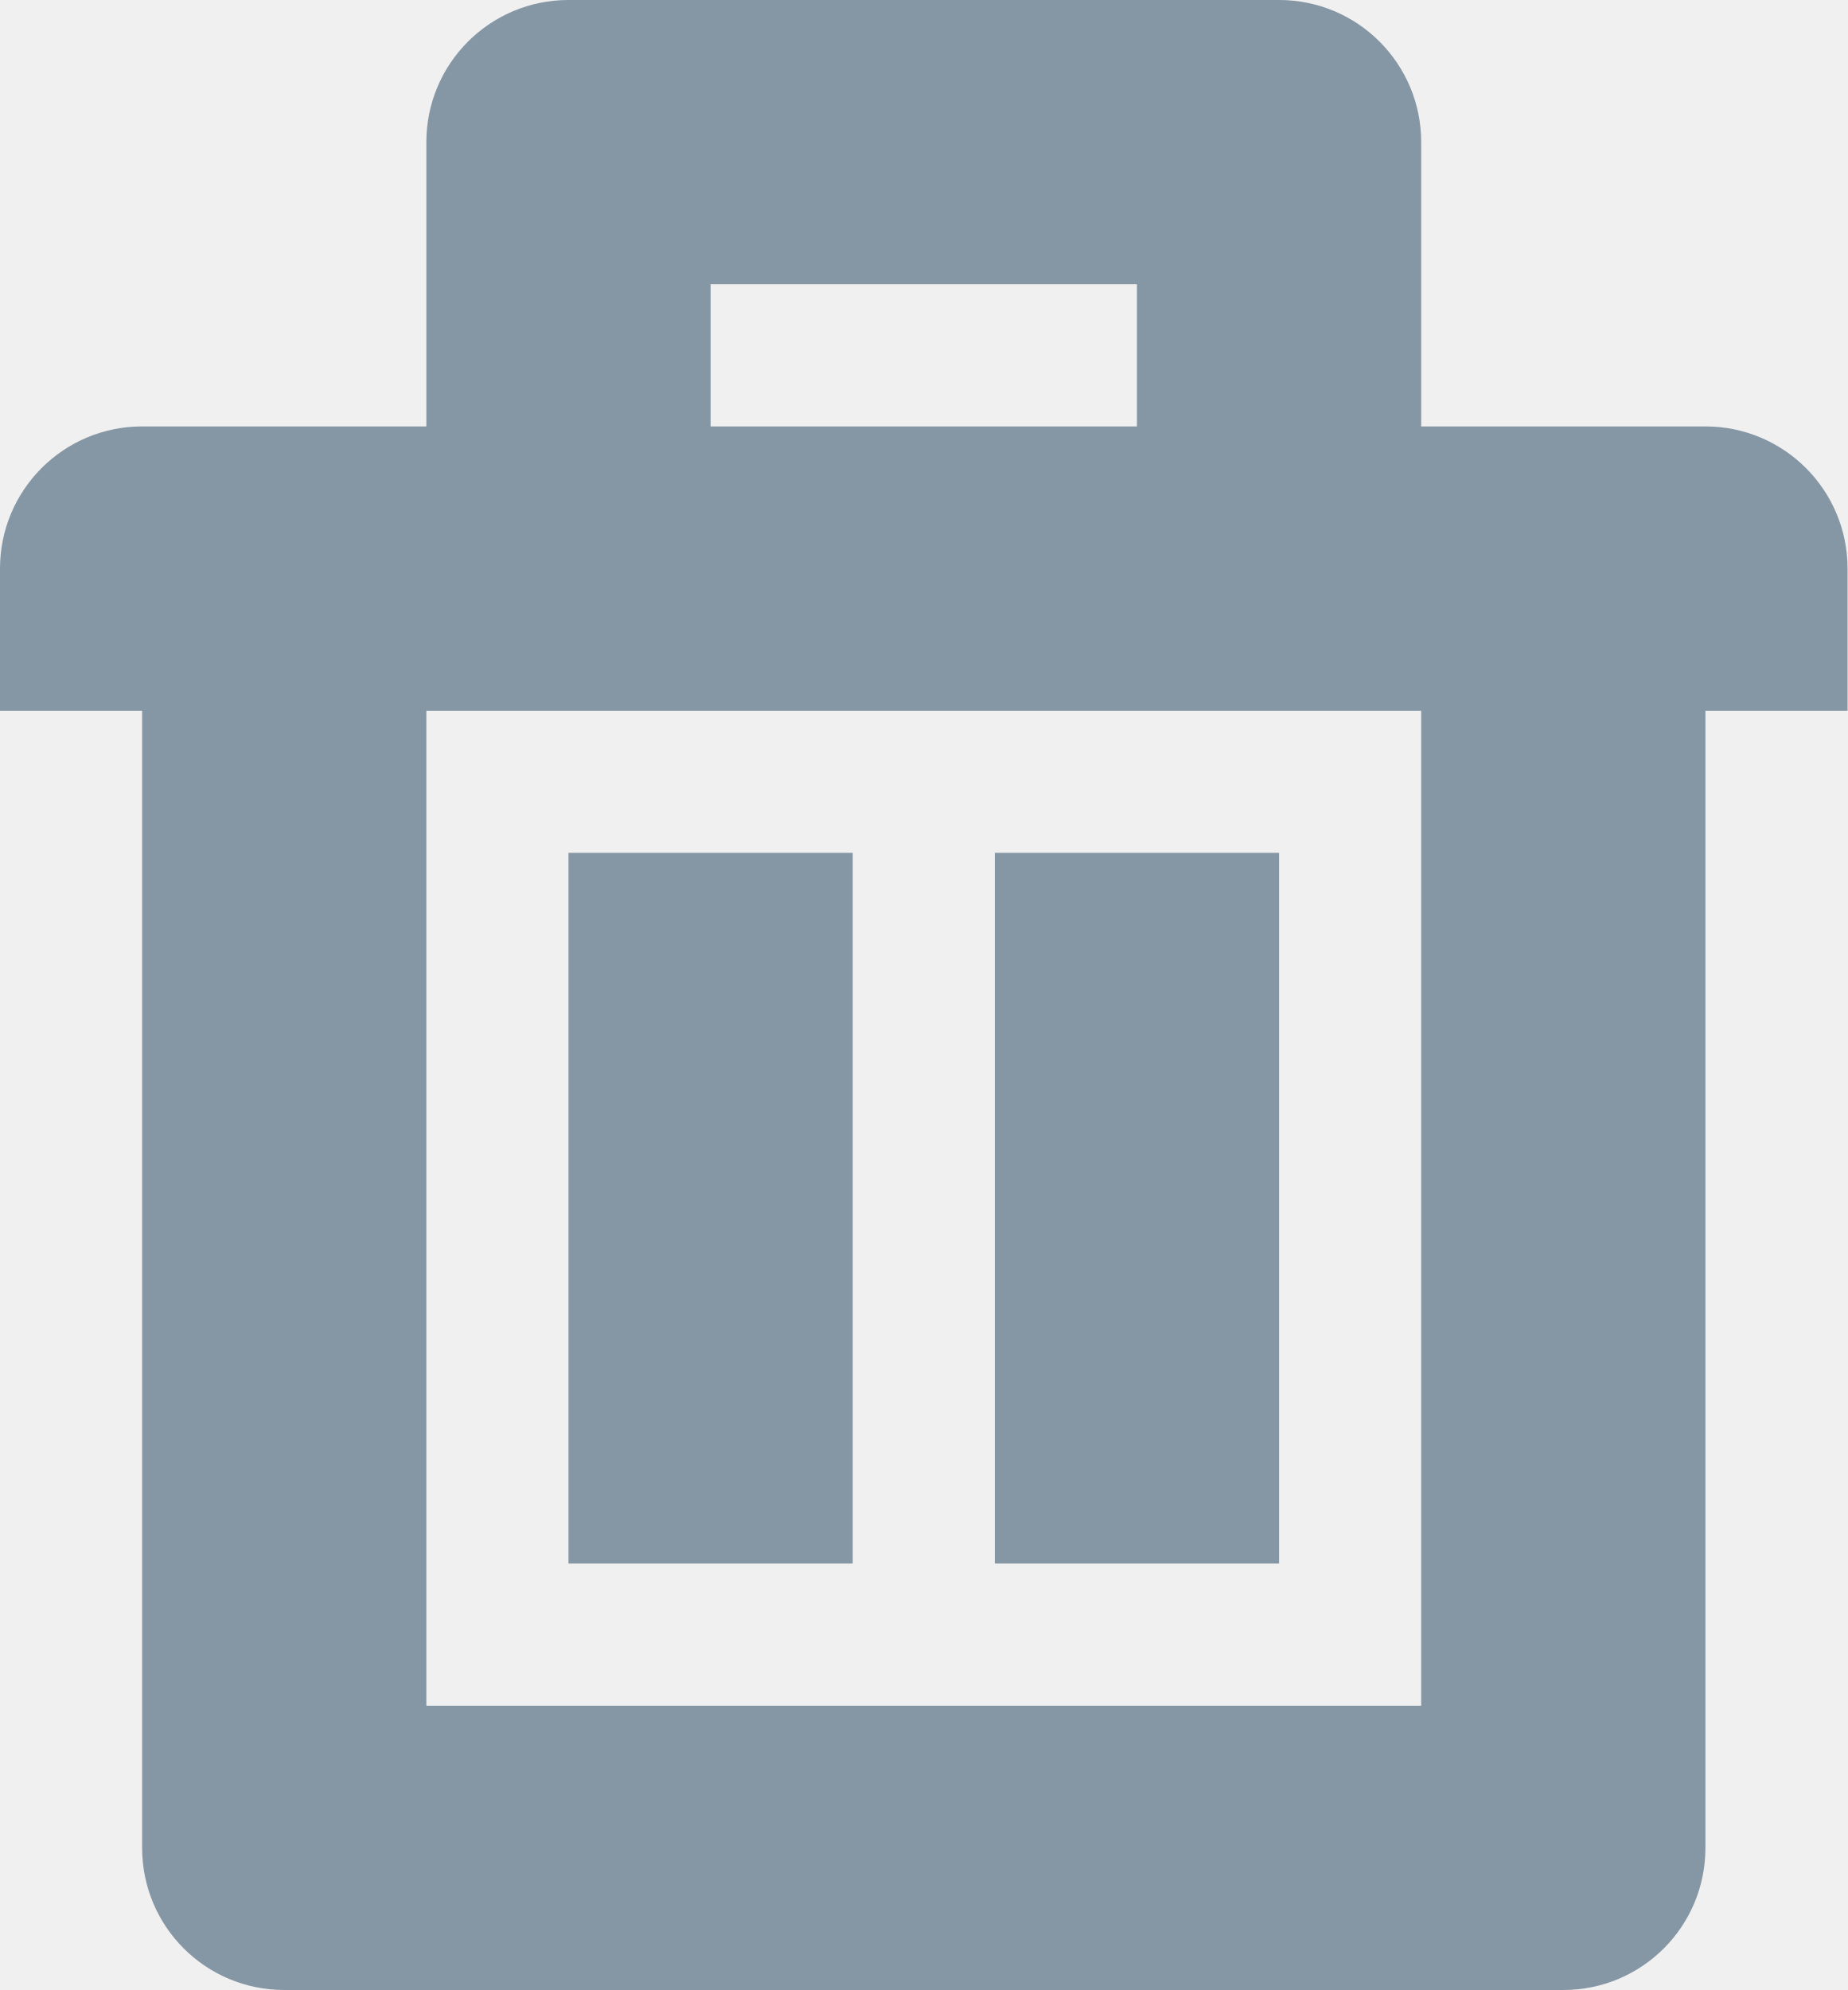
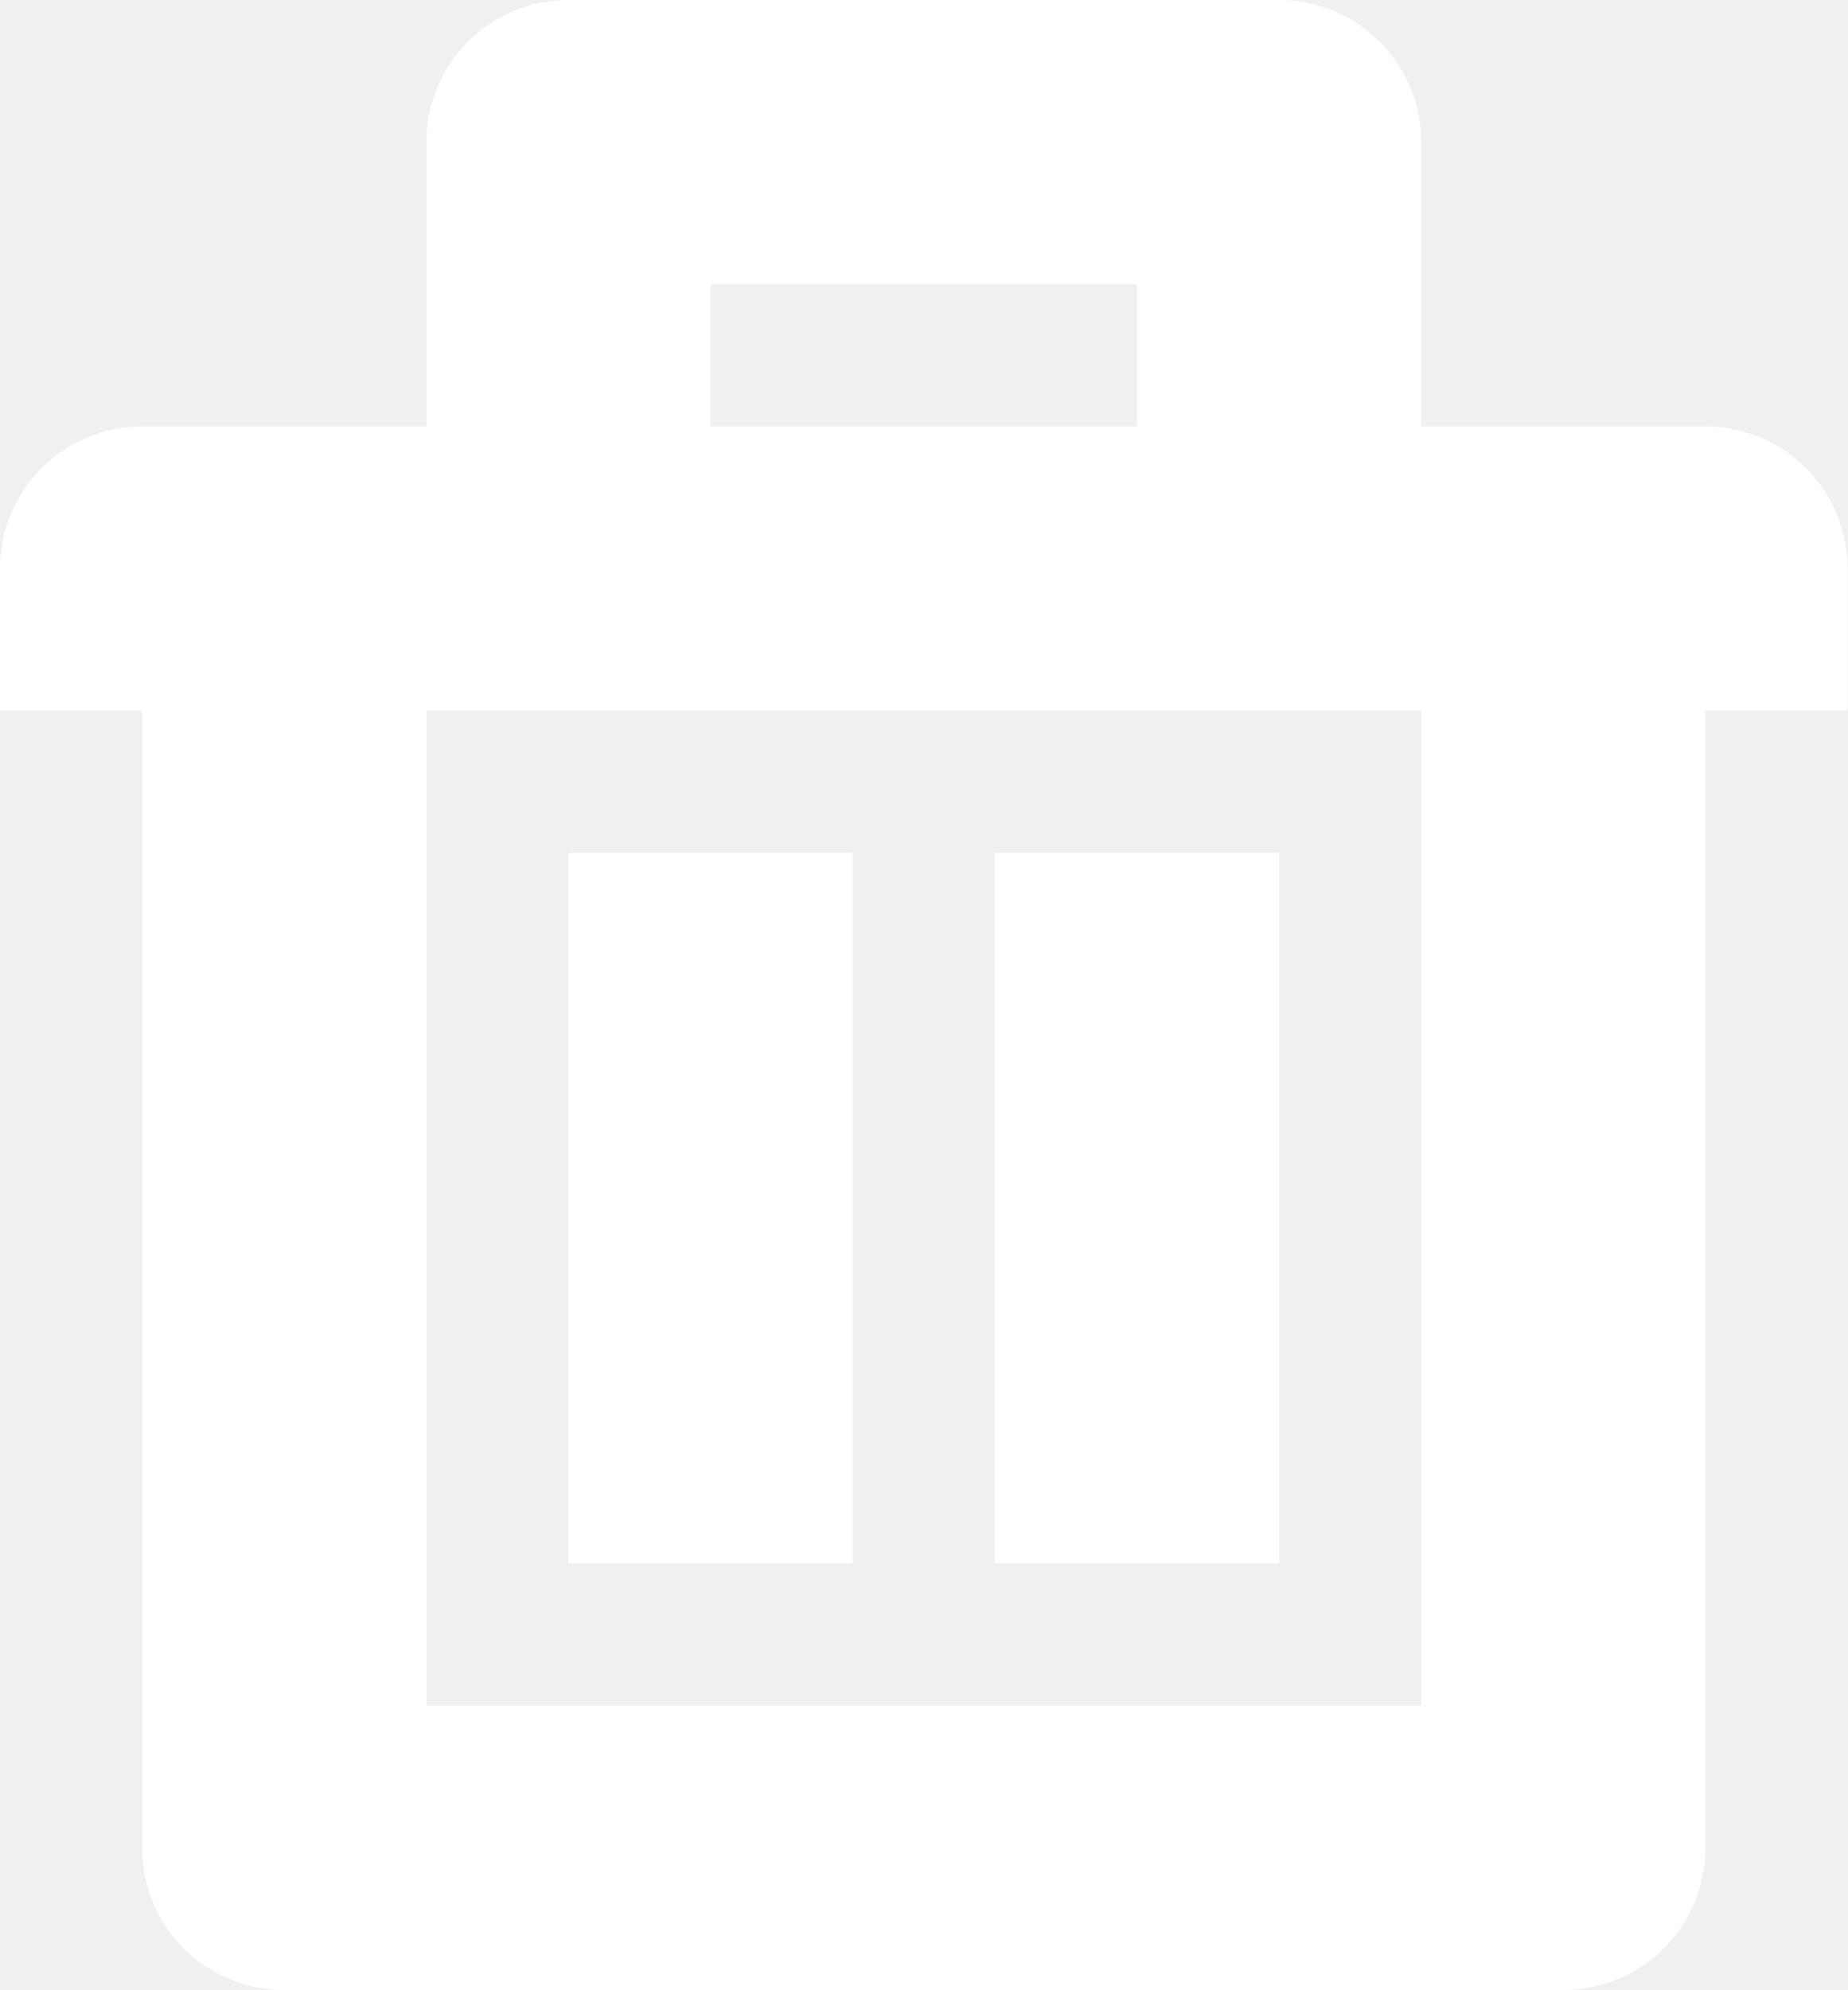
<svg xmlns="http://www.w3.org/2000/svg" width="13" height="14" viewBox="0 0 13 14">
-   <path d="M4 6h2v5h-2v-5zm3 0h2v5h-2v-5zm5-3h-2v-2c0-.552-.447-1-1-1h-5c-.553 0-1 .448-1 1v2h-2c-.553 0-1 .448-1 1v1h1v8c0 .553.447 1 1 1h9c.553 0 1-.447 1-1v-8h1v-1c0-.552-.447-1-1-1zm-7-1h3v1h-3v-1zm5 10h-7v-7h7v7z" fill="#8596A5" />
+   <path d="M4 6h2v5h-2v-5zm3 0h2v5h-2v-5zm5-3h-2v-2c0-.552-.447-1-1-1h-5c-.553 0-1 .448-1 1v2h-2c-.553 0-1 .448-1 1v1h1v8c0 .553.447 1 1 1h9c.553 0 1-.447 1-1v-8h1v-1c0-.552-.447-1-1-1zm-7-1h3v1h-3v-1zm5 10h-7v-7h7v7z" fill="#FFF" />
</svg>
